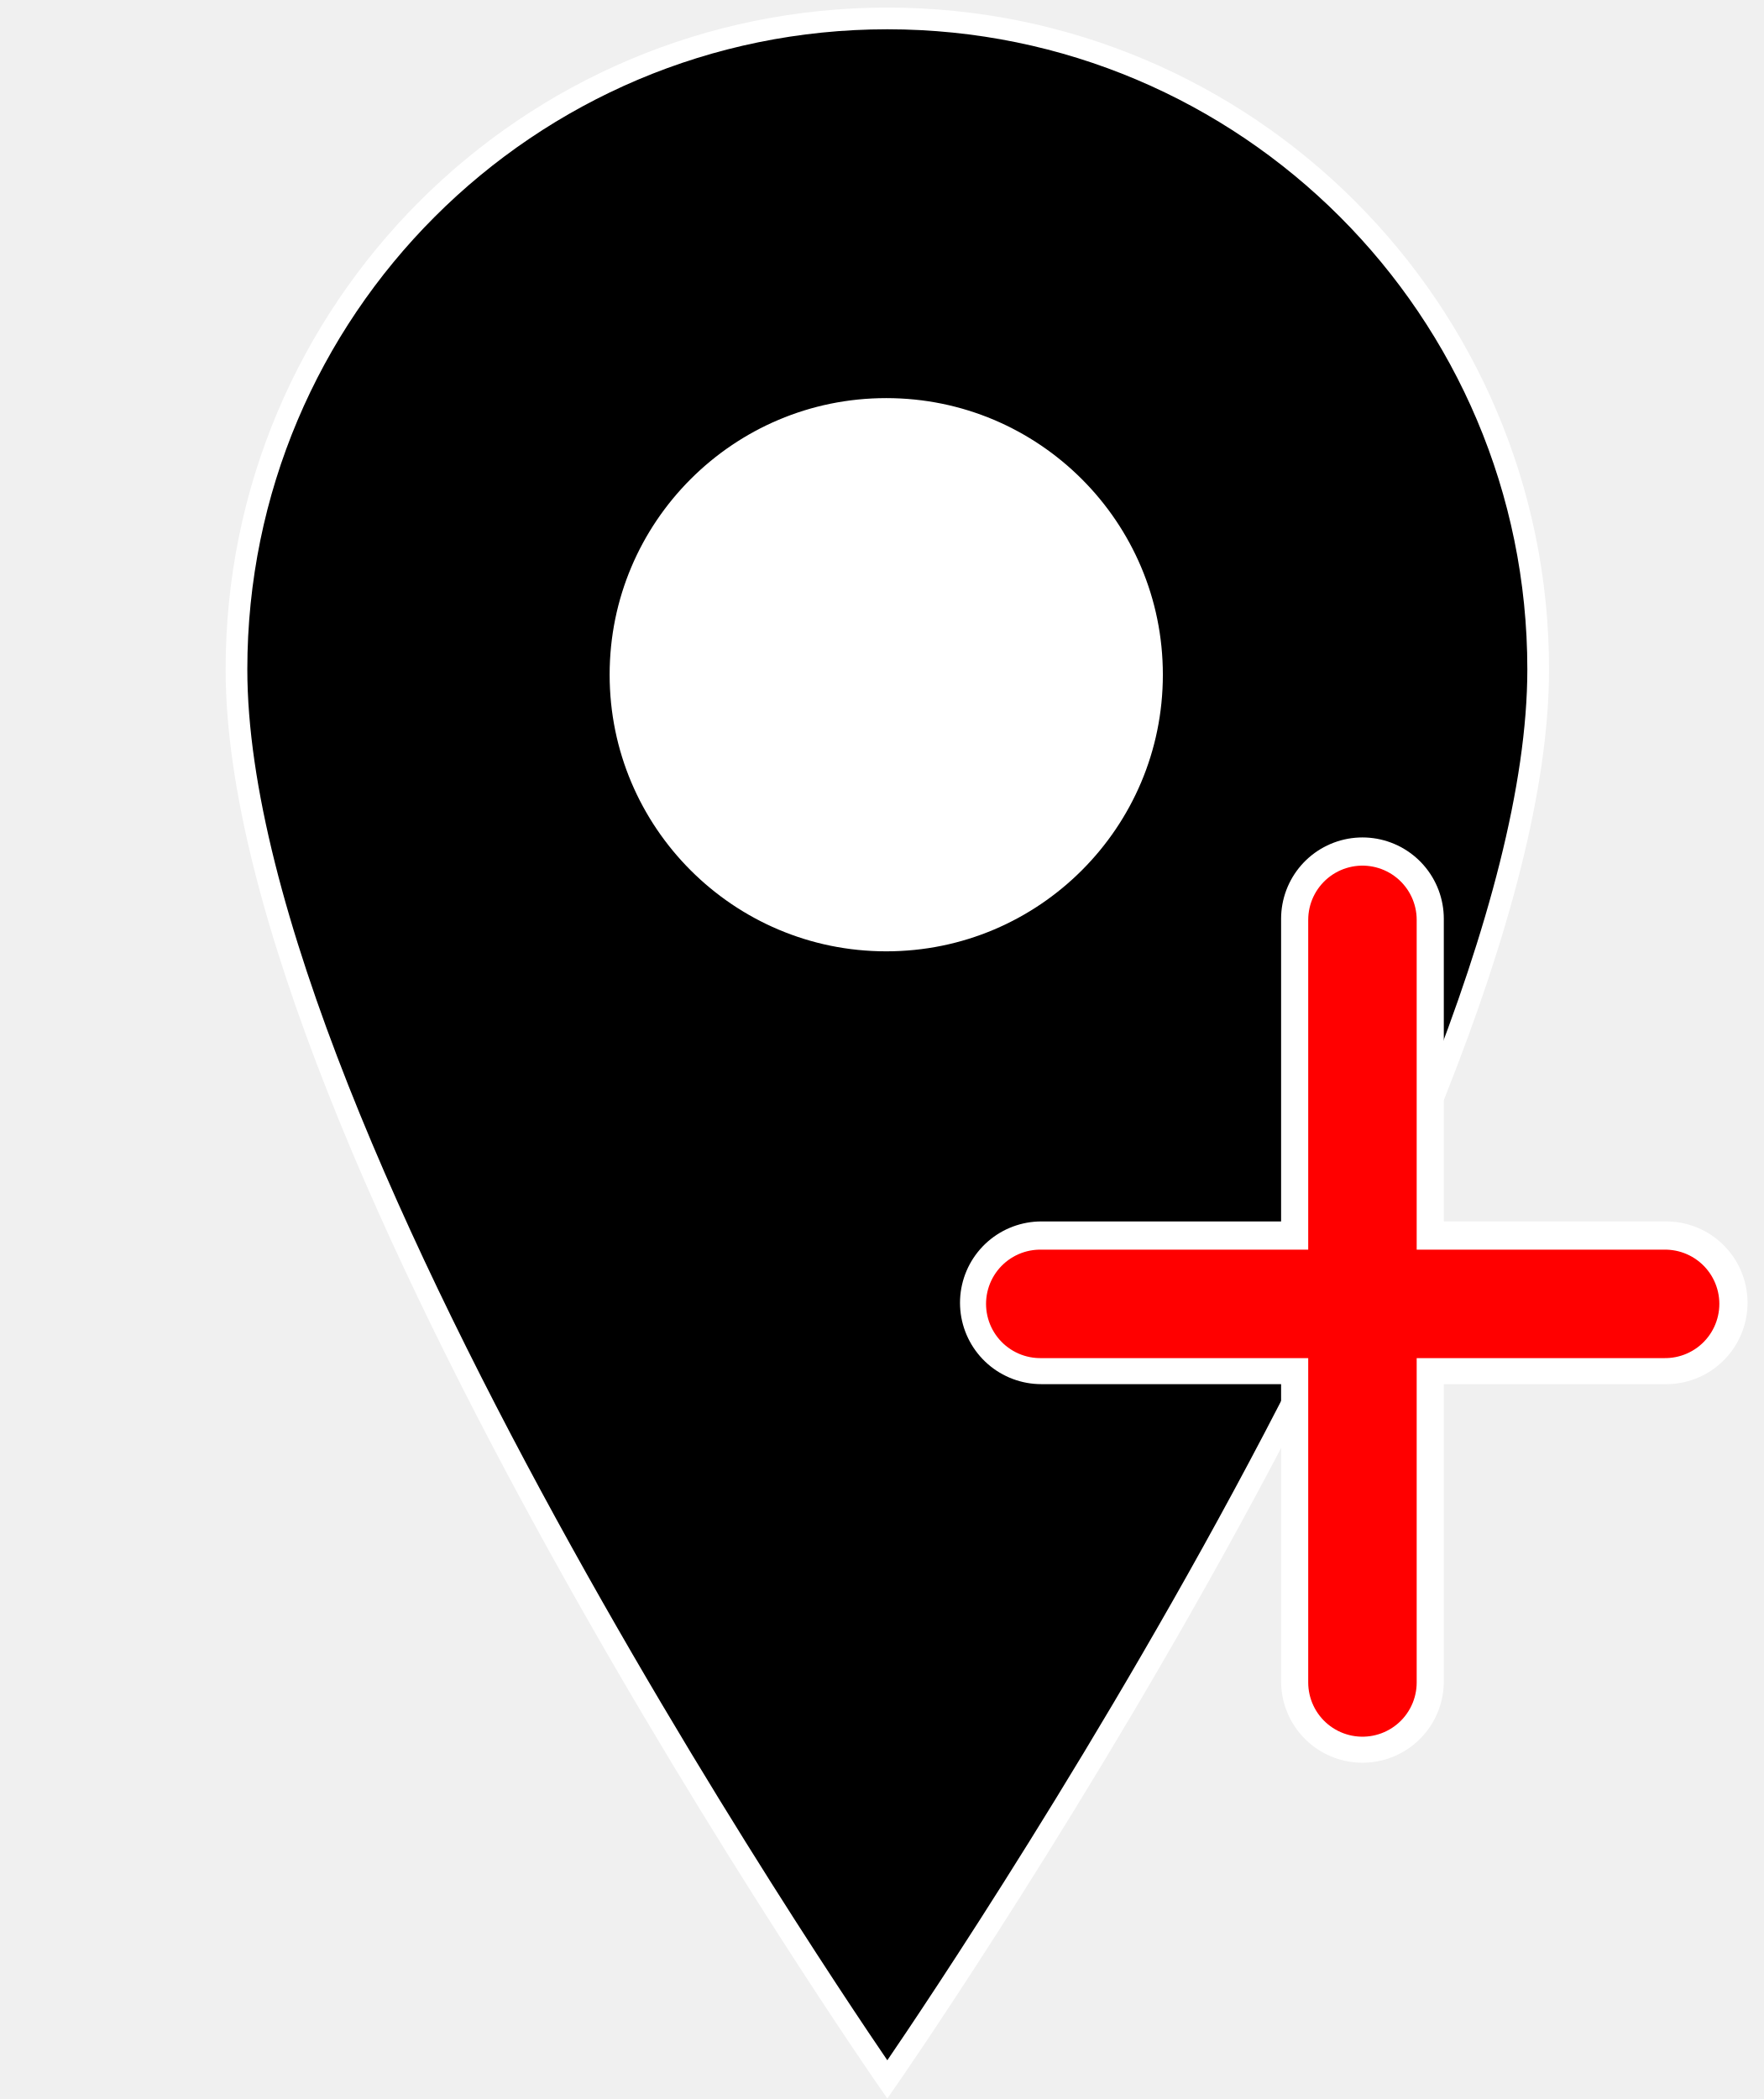
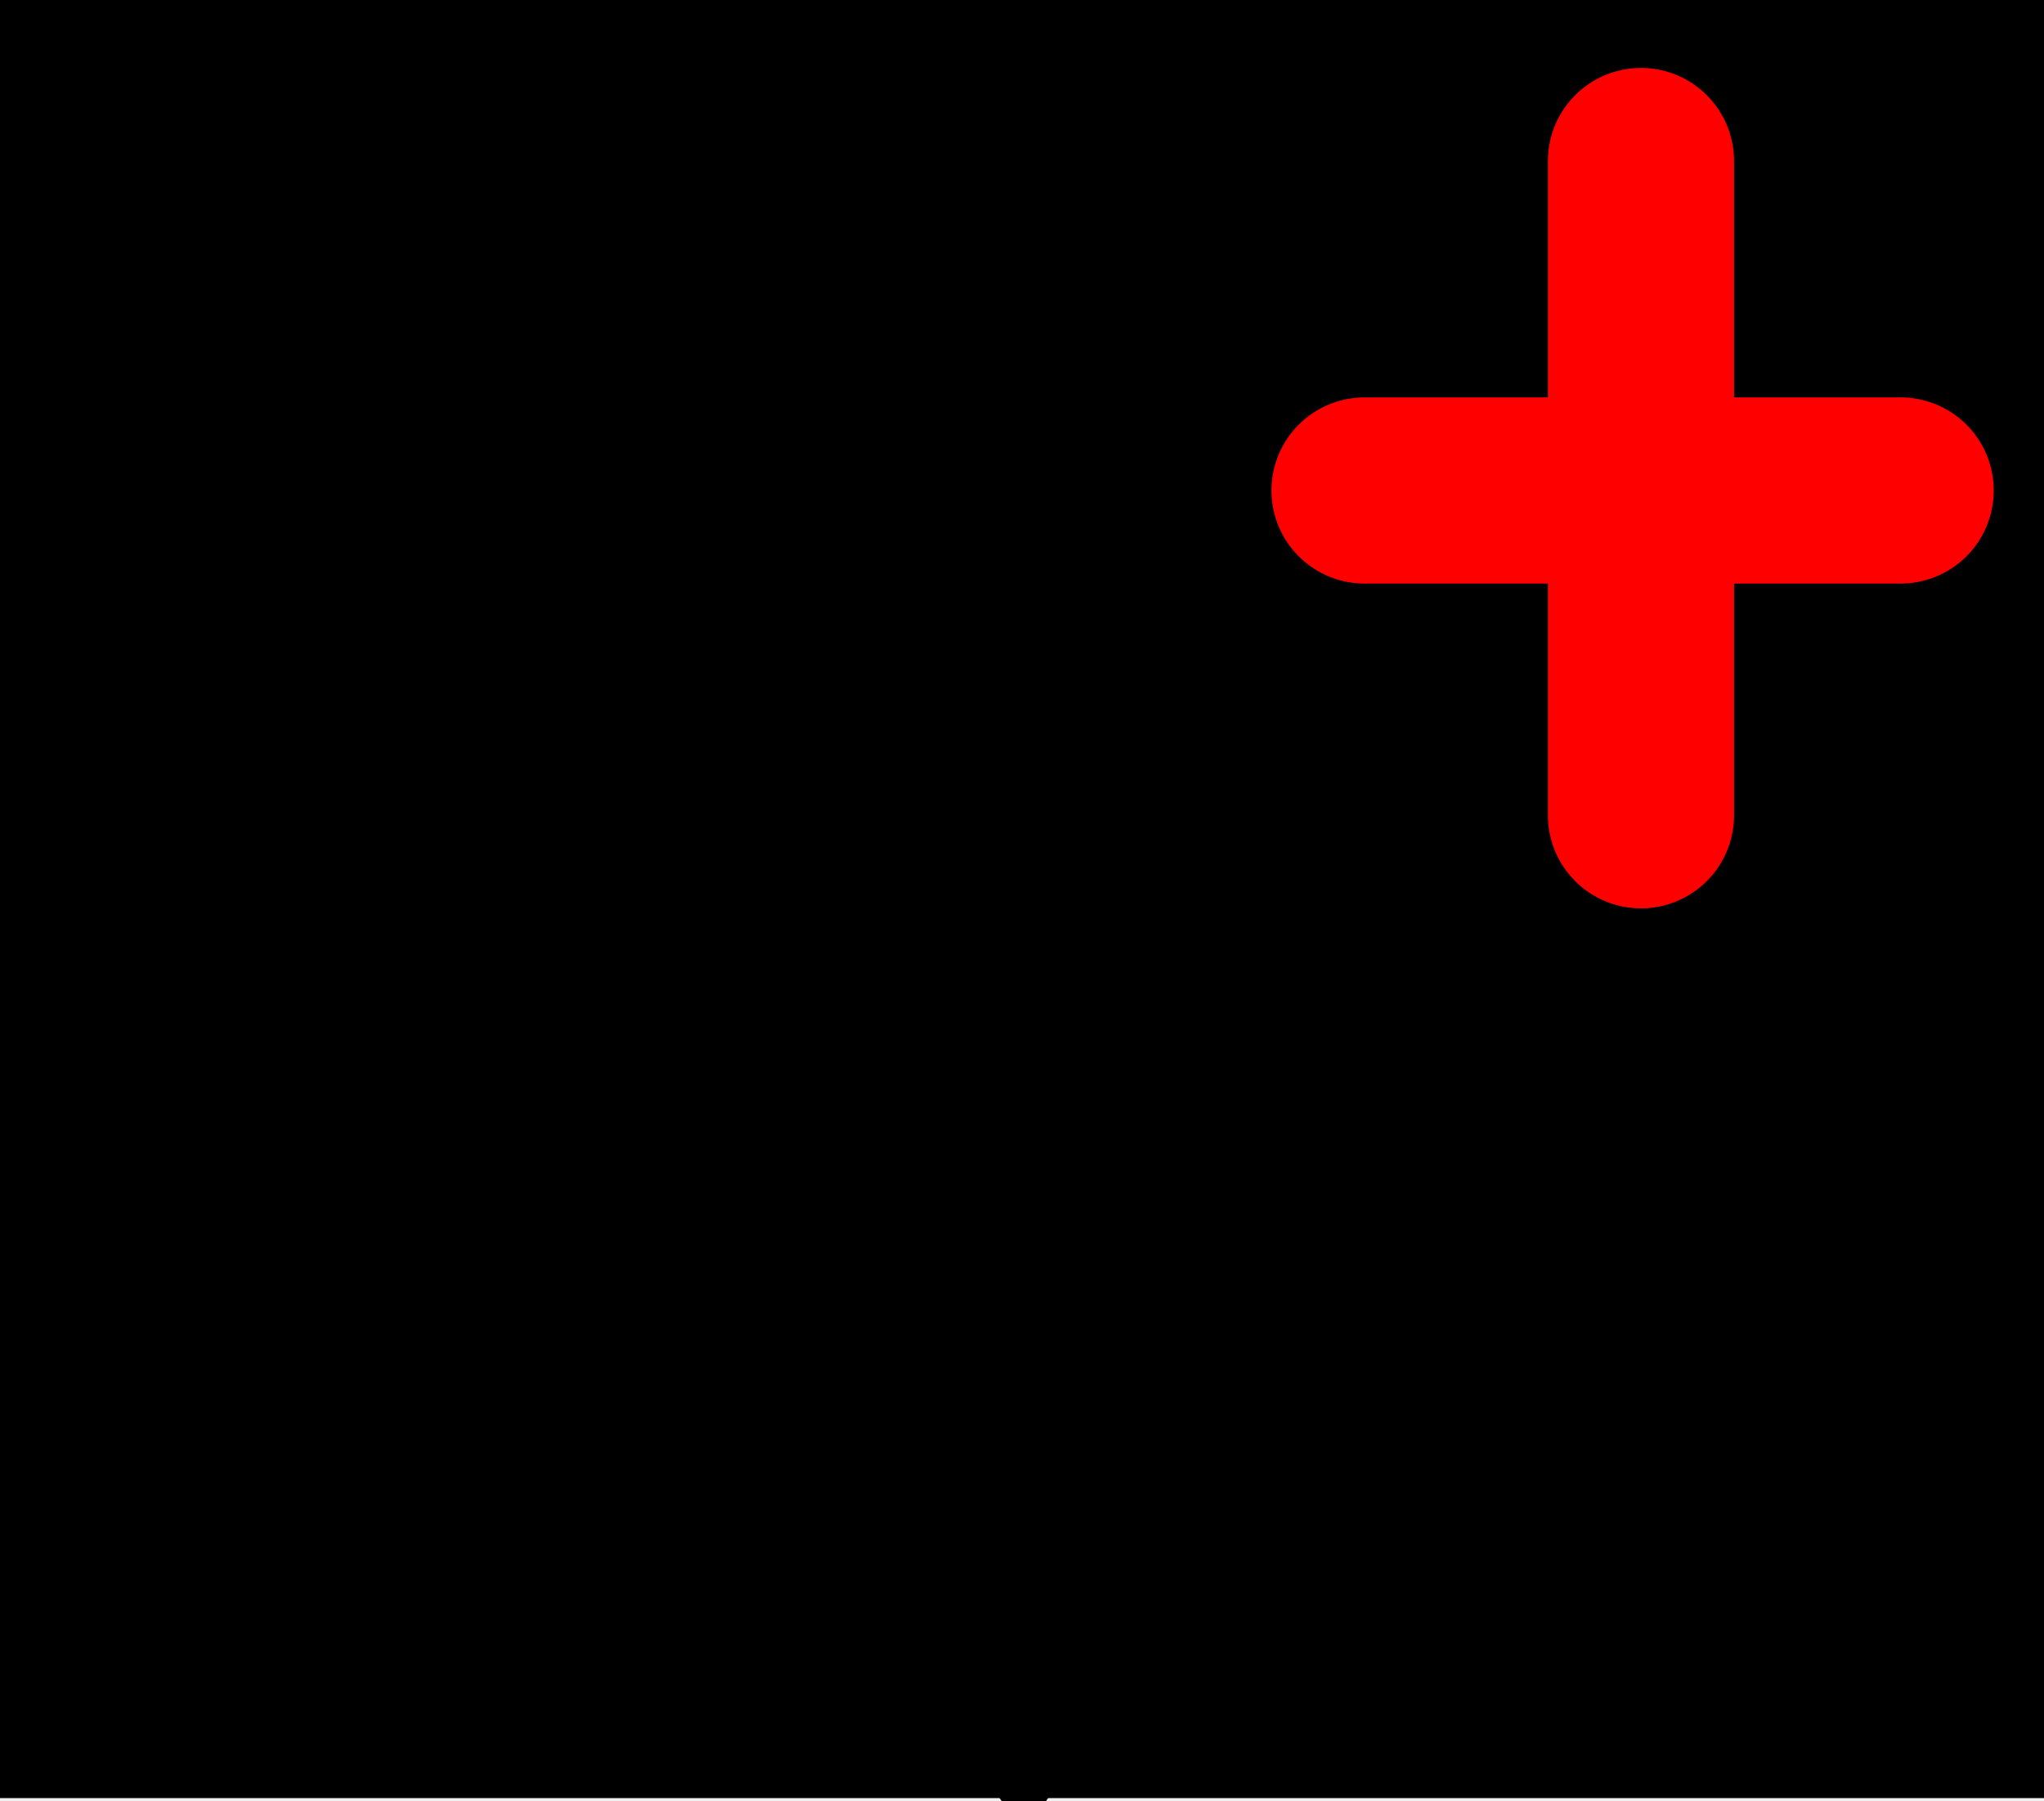
- <svg xmlns="http://www.w3.org/2000/svg" viewBox="0 0 16.26 19.35">
-   <defs>
-     <style>.cls-1{fill:#fff;}.cls-2,.cls-5{stroke:#fff;}.cls-2,.cls-3{stroke-miterlimit:10;}.cls-2{stroke-width:0.2px;}.cls-3,.cls-4,.cls-5,.cls-6{fill:none;}.cls-3{stroke:#000;}.cls-5,.cls-6{stroke-linecap:round;stroke-linejoin:round;}.cls-5{stroke-width:1.5px;}.cls-6{stroke:red;}</style>
-   </defs>
+ <svg xmlns="http://www.w3.org/2000/svg" viewBox="0 0 21.96 19.35">
  <g id="Camada_2" data-name="Camada 2">
    <g id="Camada_1-2" data-name="Camada 1">
-       <circle class="cls-1" cx="8.12" cy="6.12" r="5.61" />
-       <path class="cls-2" d="M8.18,19.17s6-8.64,6-13a6,6,0,0,0-12,0C2.18,10.53,8.18,19.17,8.18,19.17Zm0-10a3,3,0,1,1,3-3A3,3,0,0,1,8.18,9.22Z" />
-       <circle class="cls-3" cx="8.17" cy="6.22" r="3.05" />
-       <rect class="cls-4" width="16.26" height="19.32" />
-       <line class="cls-5" x1="12.56" y1="8.47" x2="12.56" y2="15.5" />
-       <line class="cls-5" x1="9.6" y1="12.01" x2="15.36" y2="12.01" />
-       <line class="cls-6" x1="9.59" y1="12.02" x2="15.35" y2="12.02" />
-       <line class="cls-6" x1="12.56" y1="8.48" x2="12.56" y2="15.51" />
+       <circle class="cls-1" fill="white" cx="10.97" cy="6.12" r="5.61" />
+       <path fill="currentColor" stroke="black" stroke-width="0.6" class="cls-2" d="M11,19.17s6-8.64,6-13a6,6,0,0,0-12,0C5,10.53,11,19.17,11,19.17Zm0-10a3,3,0,1,1,3-3A3,3,0,0,1,11,9.22Z" />
+       <circle stroke="black" class="cls-3" cx="11.02" cy="6.22" r="3.05" />
+       <rect class="cls-4" width="21.96" height="19.32" />
+       <line stroke="black" stroke-width="2.8" stroke-linecap="round" stroke-linejoin="round" class="cls-5" x1="17.63" y1="1.72" x2="17.63" y2="8.75" />
+       <line stroke="black" stroke-width="2.8" stroke-linecap="round" stroke-linejoin="round" class="cls-5" x1="14.67" y1="5.26" x2="20.43" y2="5.26" />
+       <line stroke="red" stroke-width="2" stroke-linecap="round" stroke-linejoin="round" class="cls-6" x1="14.66" y1="5.27" x2="20.42" y2="5.27" />
+       <line stroke="red" stroke-width="2" stroke-linecap="round" stroke-linejoin="round" class="cls-6" x1="17.63" y1="1.73" x2="17.63" y2="8.76" />
    </g>
  </g>
</svg>
